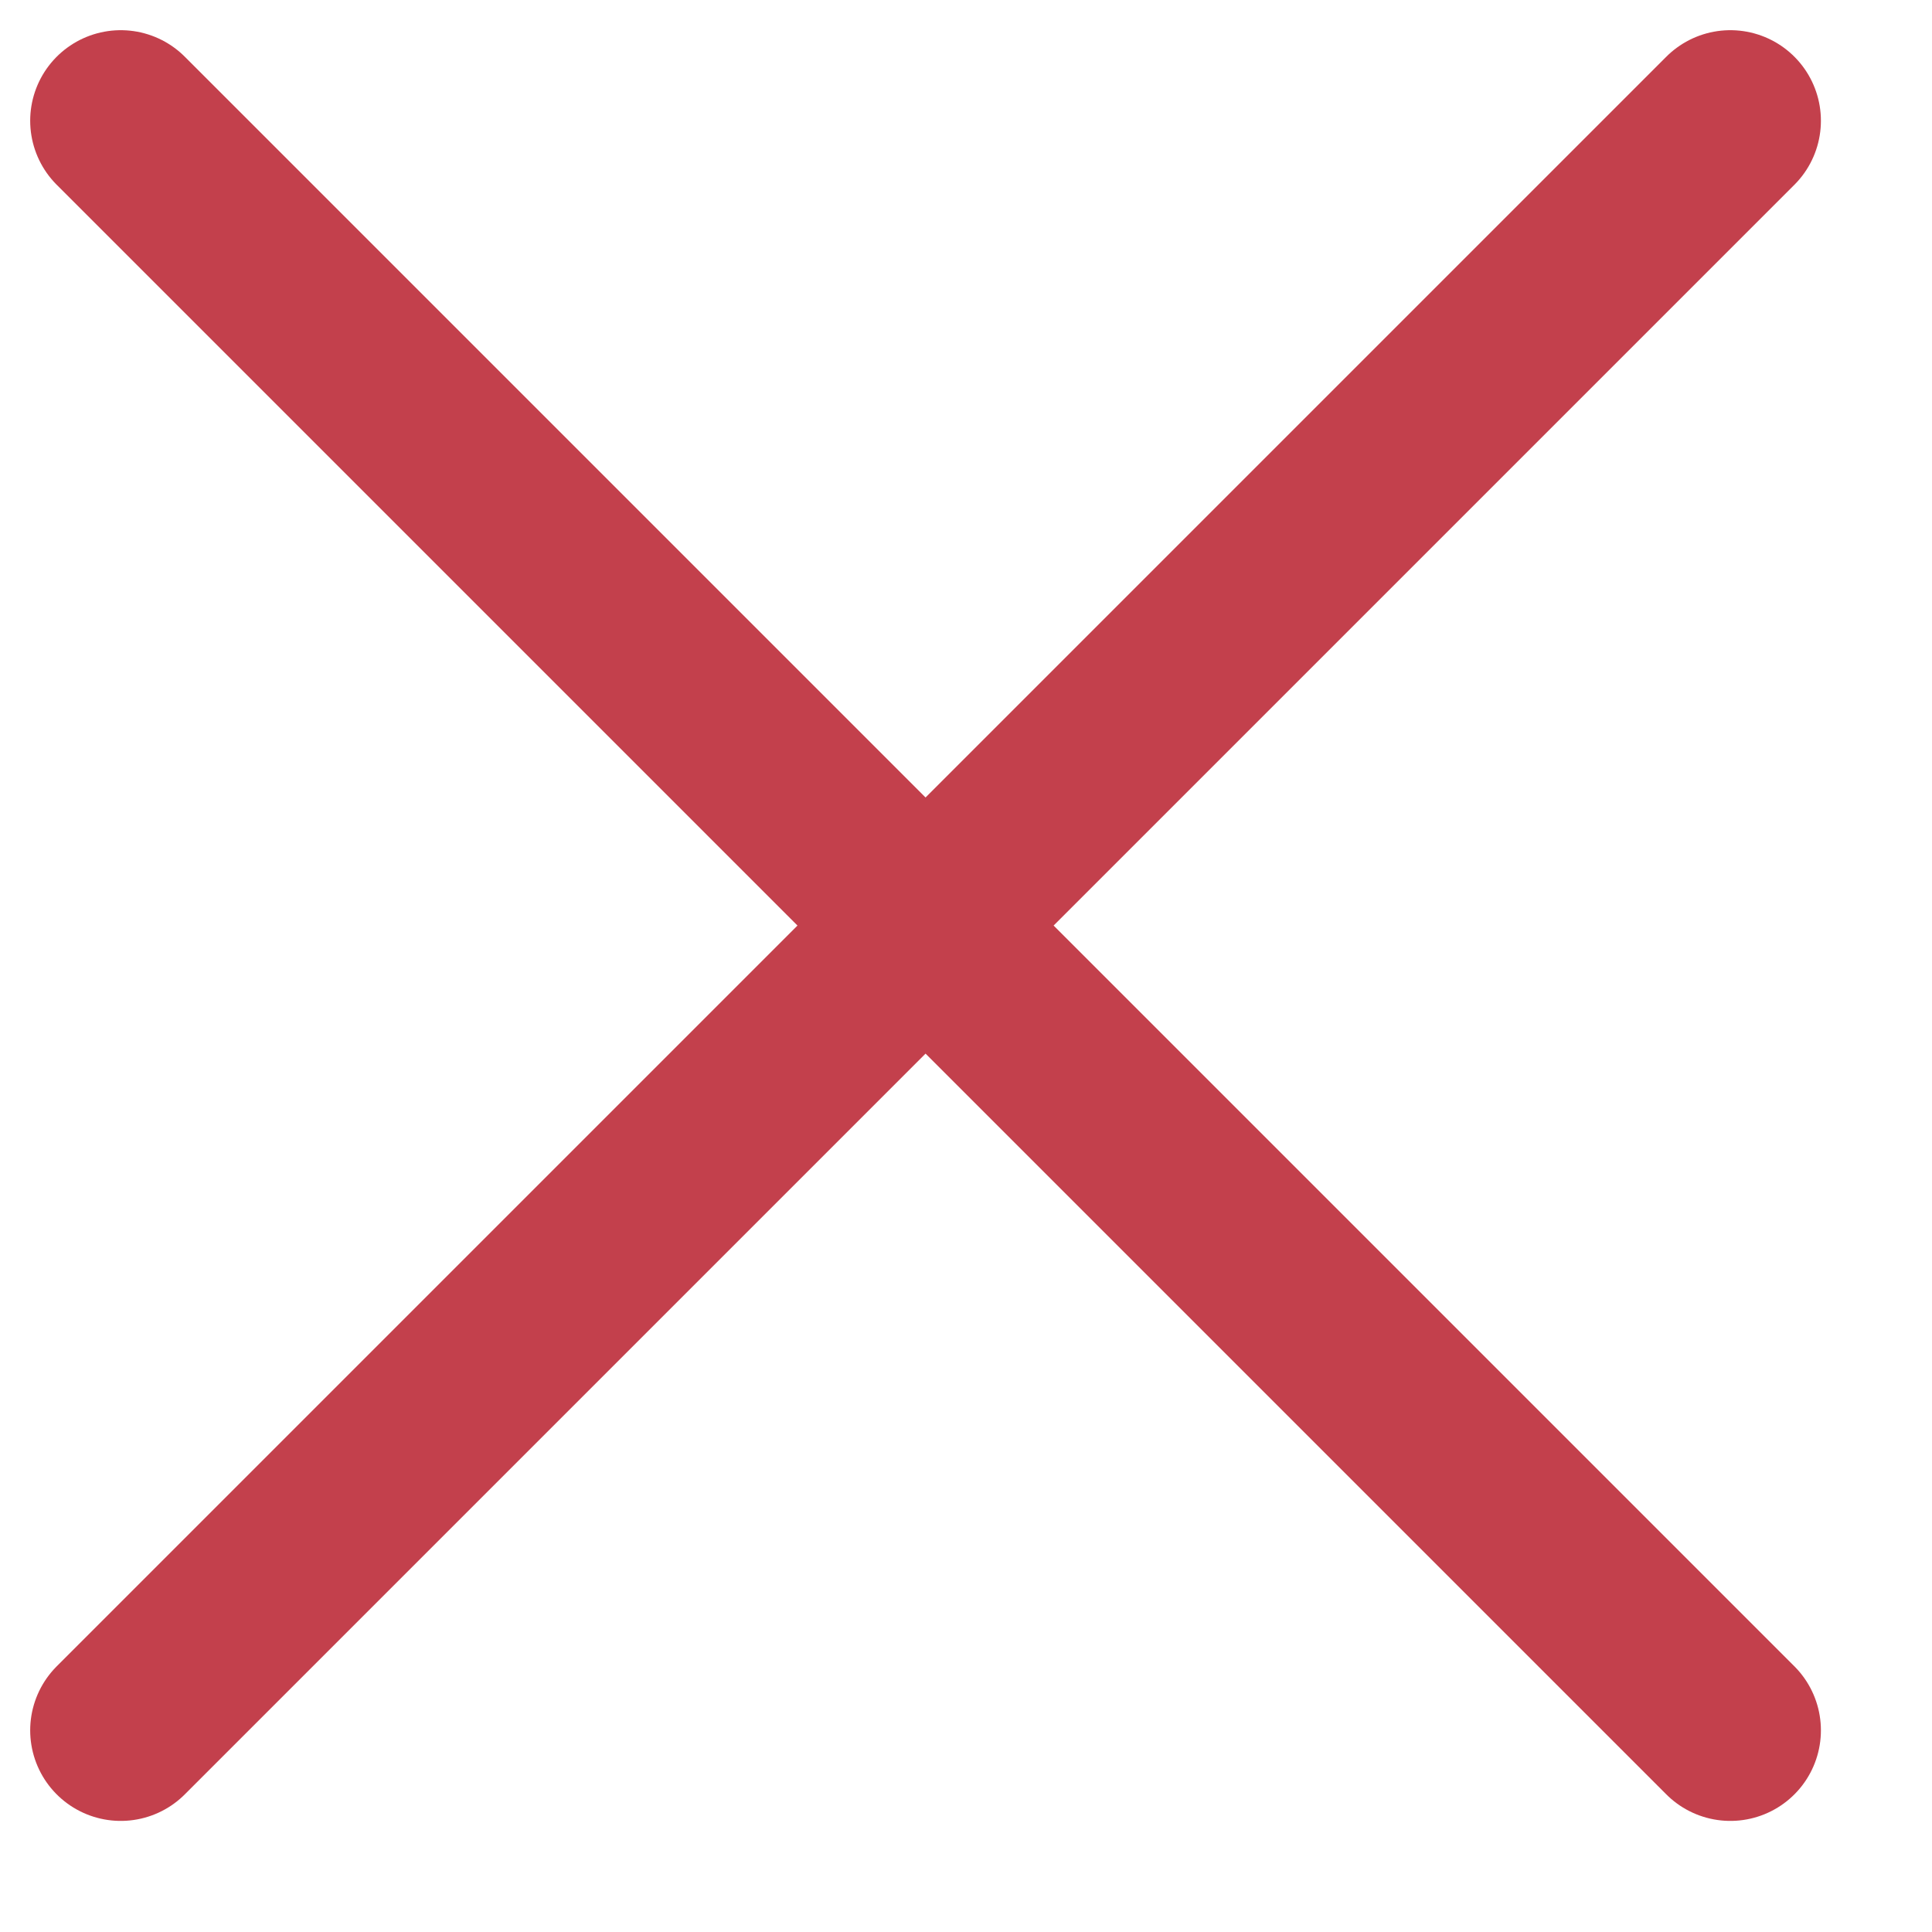
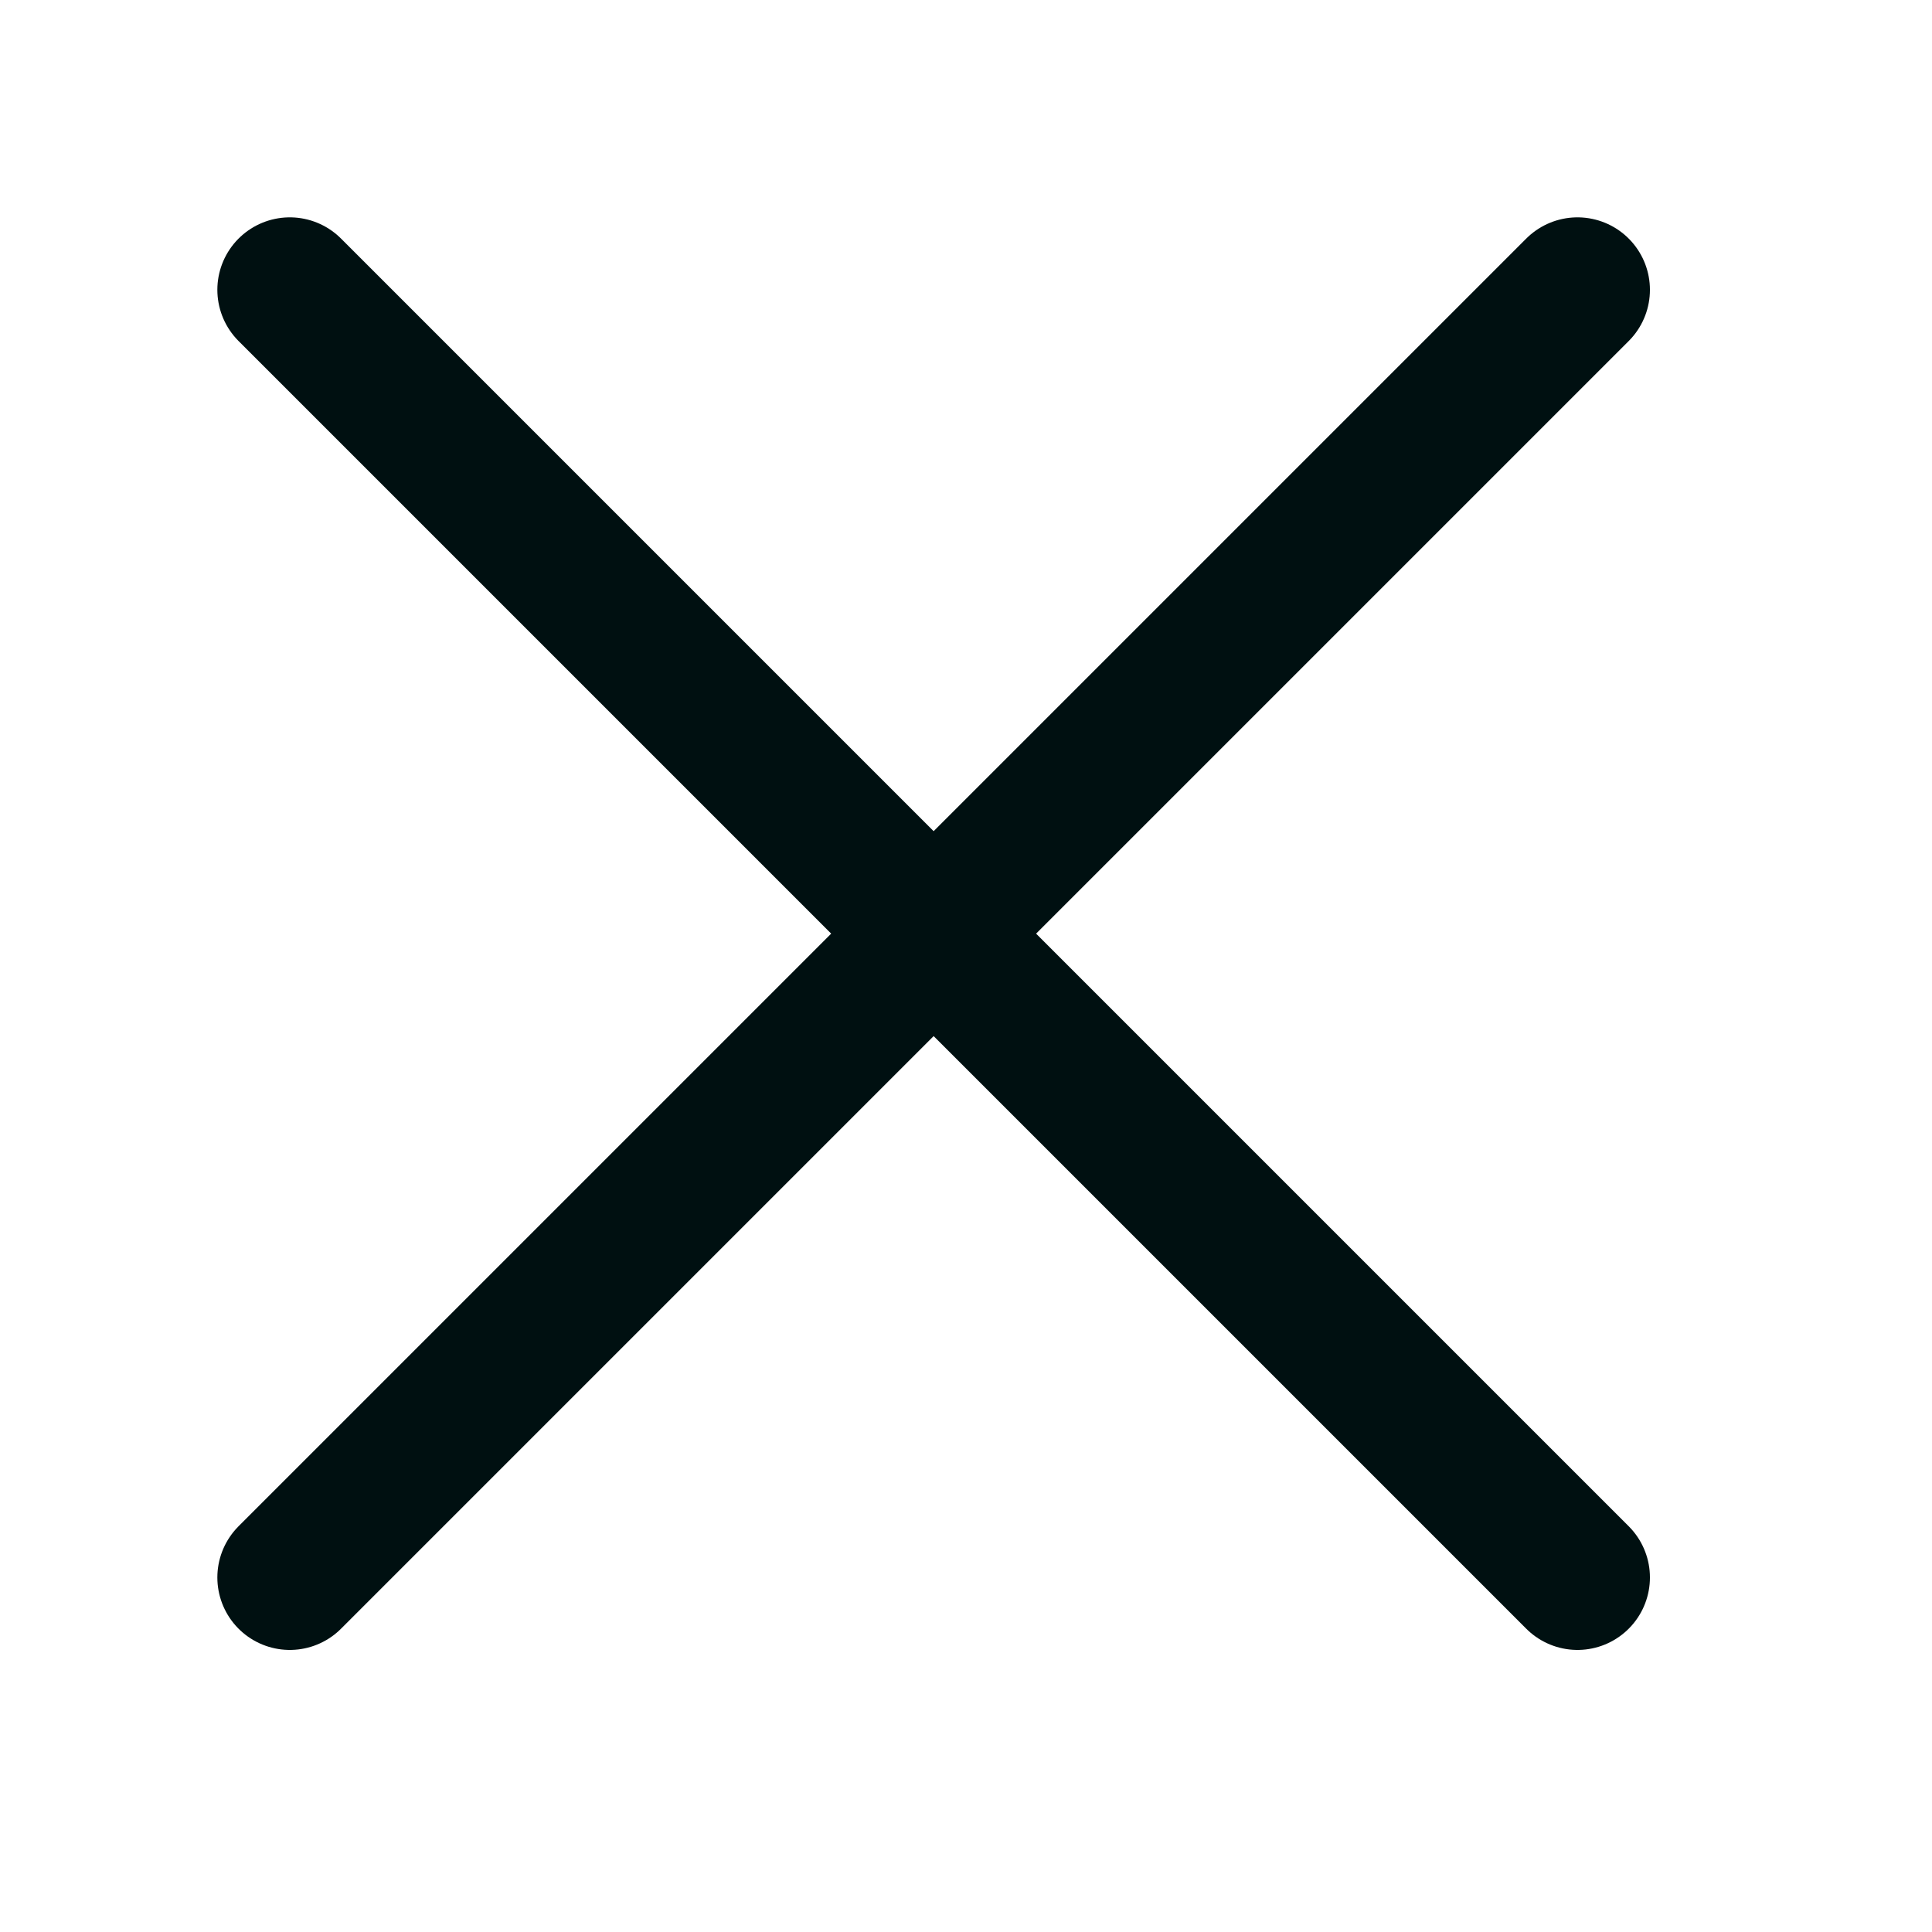
- <svg xmlns="http://www.w3.org/2000/svg" width="16" height="16" viewBox="0 0 16 16" fill="none">
-   <path d="M1 14.33L7.665 7.665M7.665 7.665L14.33 1M7.665 7.665L1 1M7.665 7.665L14.33 14.33" stroke="#c3404c" stroke-width="1.5" stroke-linecap="round" stroke-linejoin="round" />
+ <svg xmlns="http://www.w3.org/2000/svg" width="20" height="20" viewBox="0 0 20 20" fill="none">
+   <path d="M3 16.33L9.665 9.665M9.665 9.665L16.33 3M9.665 9.665L3 3M9.665 9.665L16.33 16.33" stroke="#001011" stroke-width="1.5" stroke-linecap="round" stroke-linejoin="round" />
</svg>
